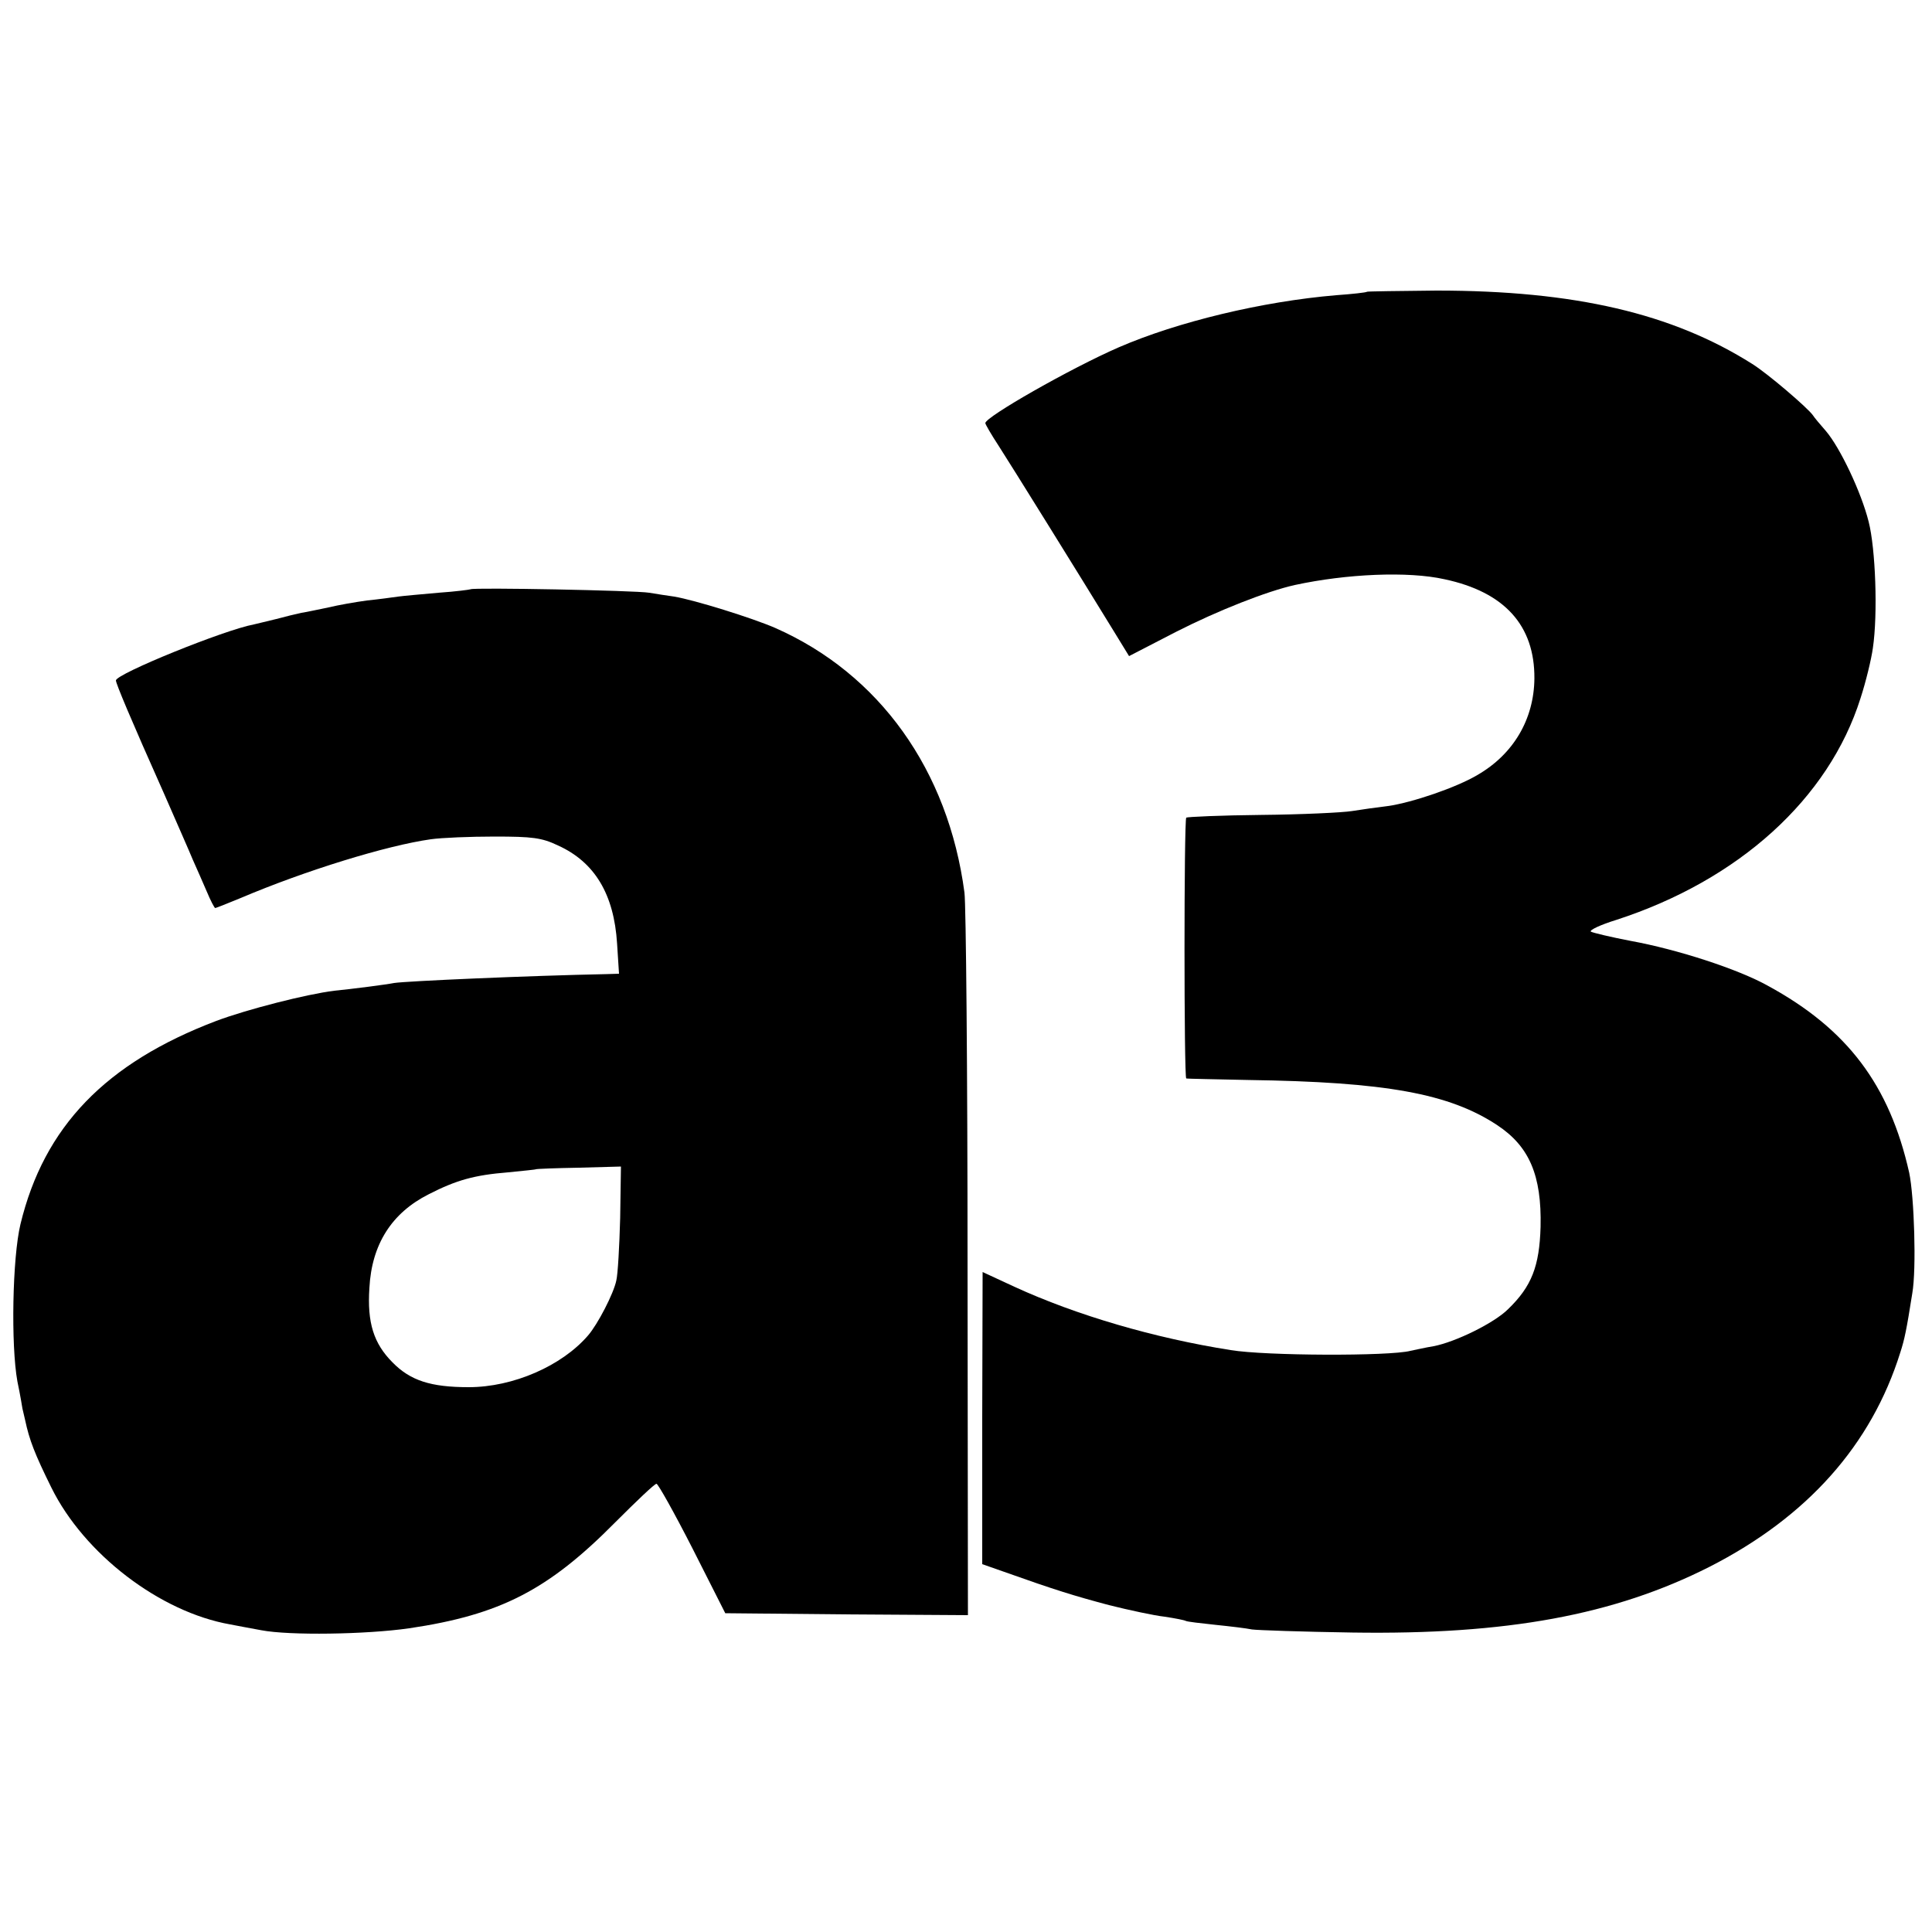
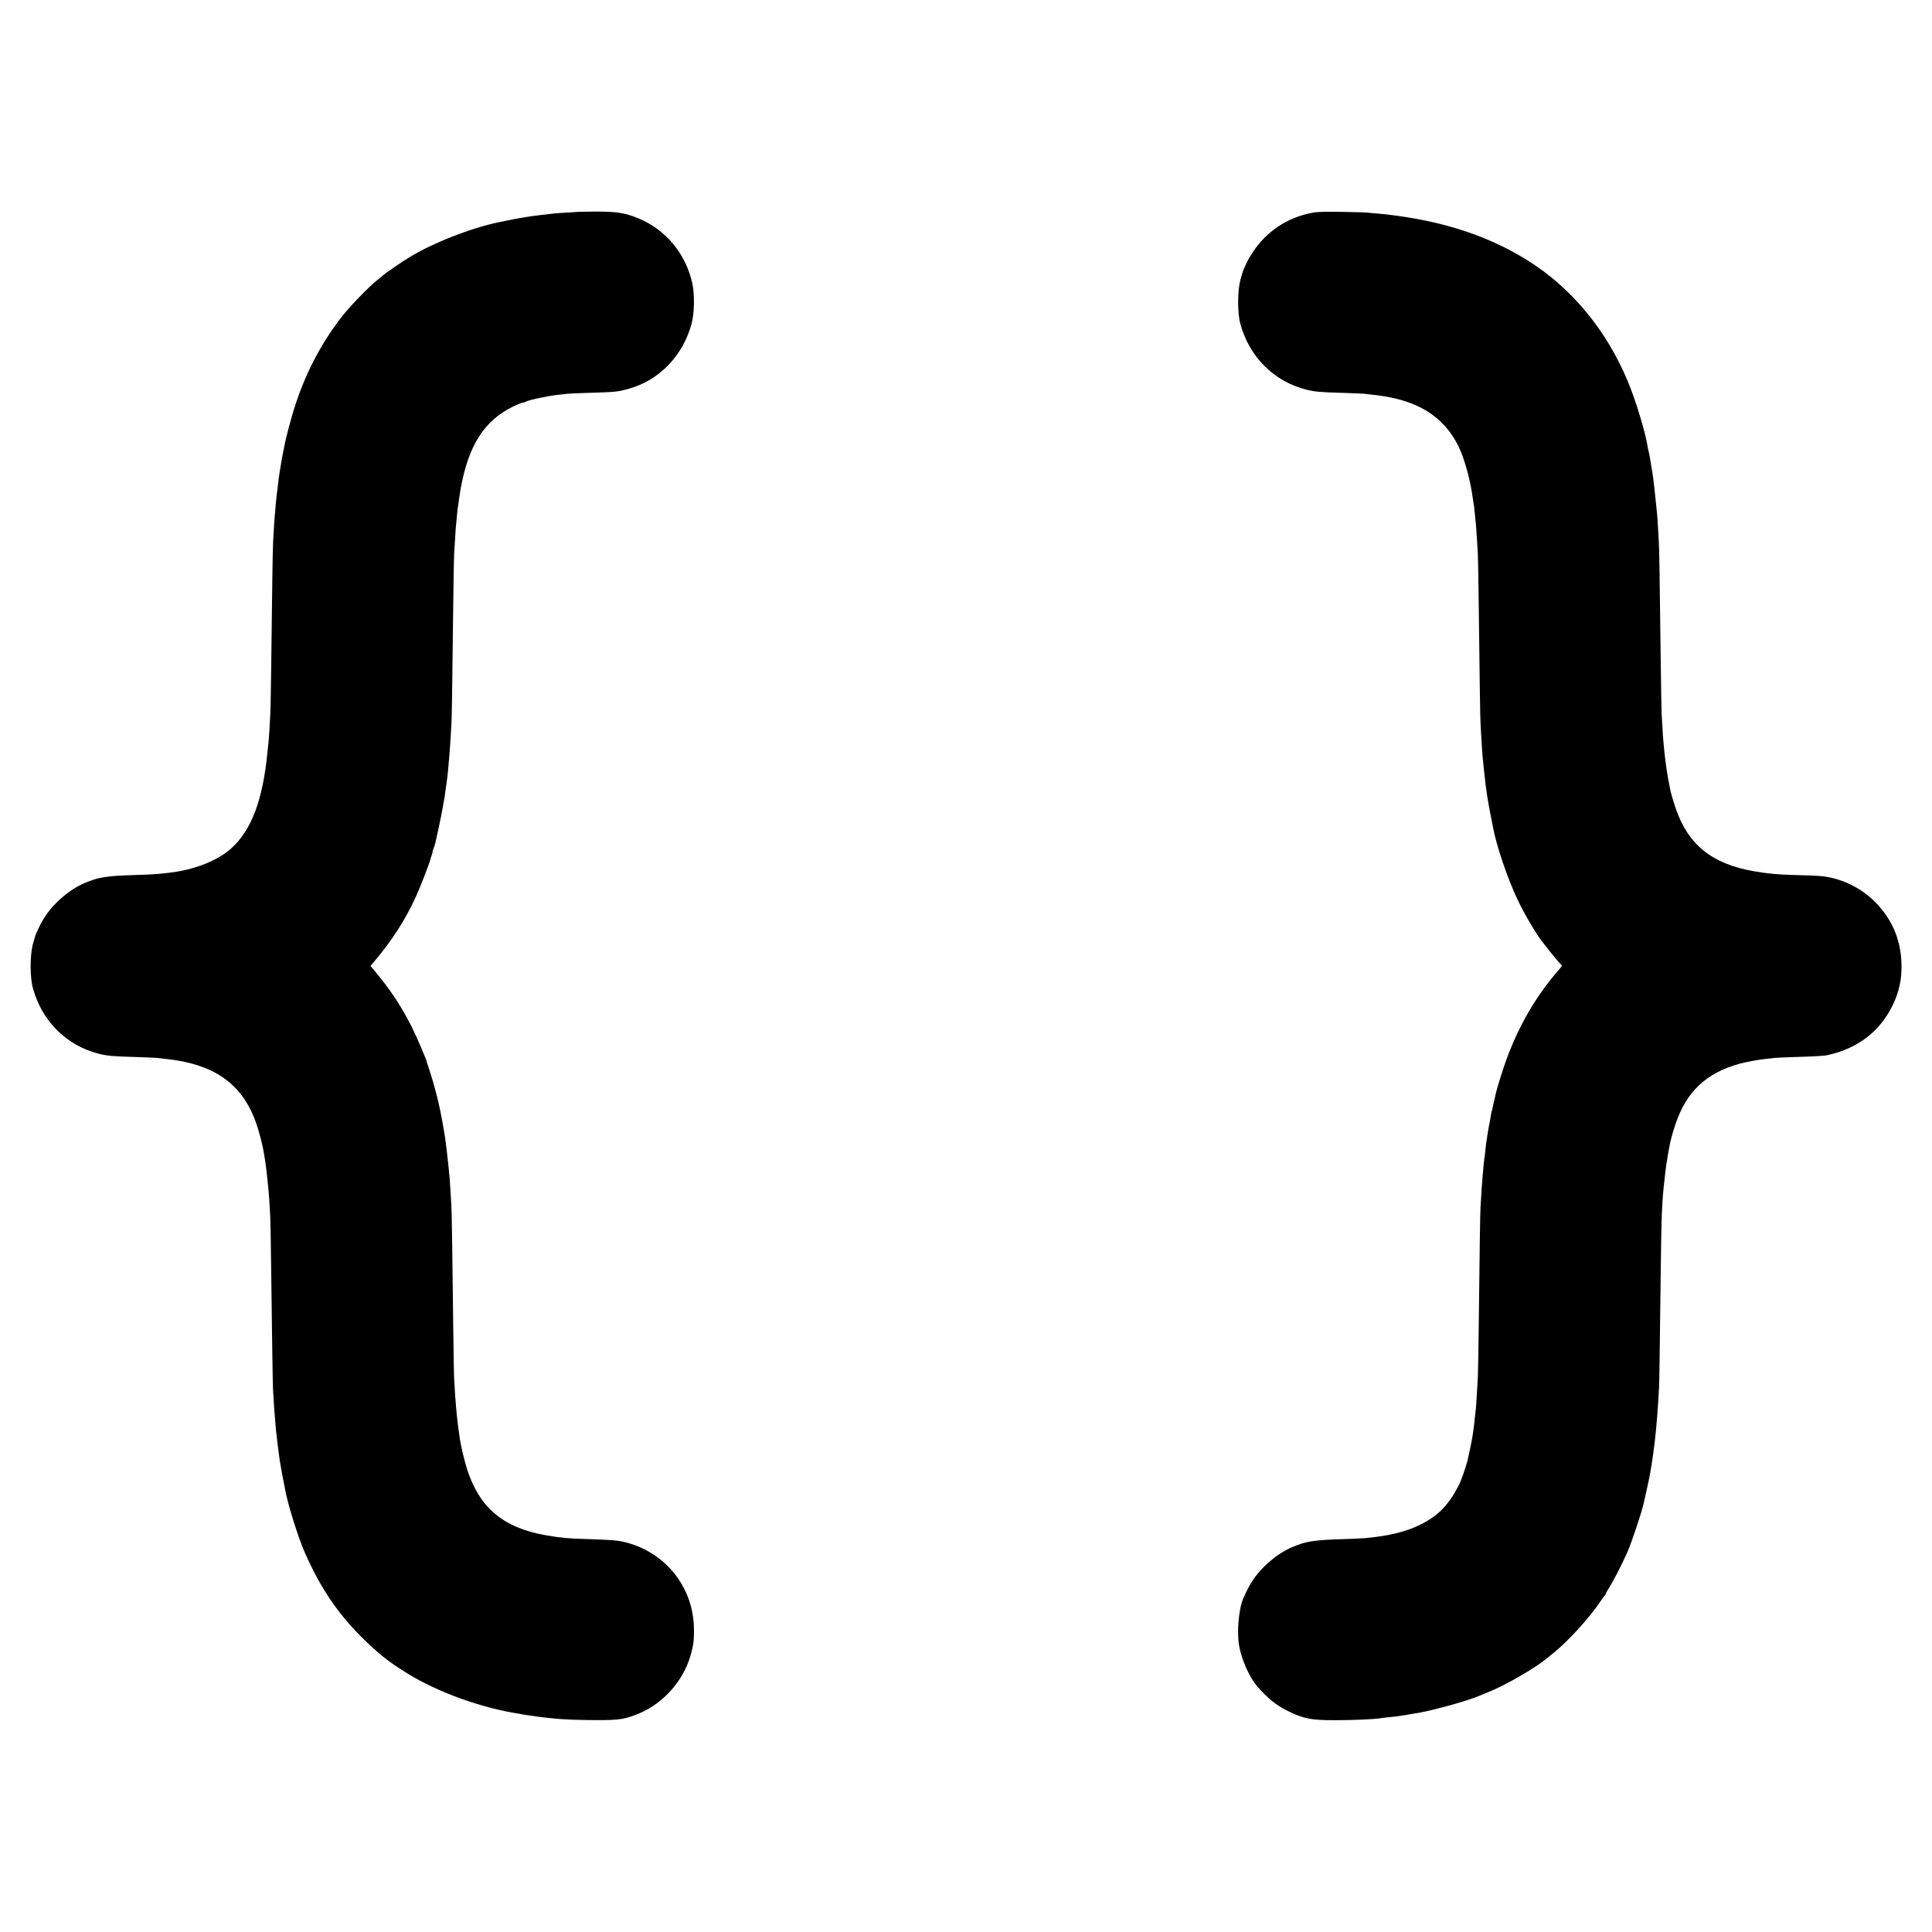
- <svg xmlns="http://www.w3.org/2000/svg" version="1.0" width="500pt" height="500pt" viewBox="0 0 500 500" preserveAspectRatio="xMidYMid meet">
-   <g transform="translate(0,500) scale(0.1,-0.1)" fill="#000000" stroke="none">
-     <path d="M3538 4245 c-2 -2 -38 -6 -80 -9 -191 -16 -411 -69 -563 -135 -124 -54 -345 -180 -345 -196 0 -3 15 -29 34 -58 31 -48 210 -336 300 -483 l38 -62 122 63 c108 55 235 105 307 121 134 29 293 36 387 15 156 -33 234 -120 233 -257 -1 -105 -54 -196 -148 -250 -54 -32 -168 -71 -231 -80 -26 -3 -68 -9 -93 -13 -25 -4 -131 -9 -235 -10 -104 -1 -191 -5 -194 -7 -6 -7 -6 -674 0 -675 3 -1 75 -2 160 -4 356 -5 521 -35 645 -117 83 -55 115 -130 112 -263 -3 -102 -23 -154 -84 -213 -36 -36 -136 -85 -193 -96 -19 -3 -46 -9 -60 -12 -54 -14 -375 -13 -465 2 -197 31 -399 90 -560 164 l-82 38 -1 -378 0 -378 57 -20 c132 -47 181 -62 271 -86 52 -13 117 -27 144 -30 27 -4 52 -9 55 -11 4 -2 38 -6 76 -10 39 -4 81 -9 95 -12 14 -2 131 -6 260 -8 399 -6 677 45 924 170 253 129 419 315 494 555 11 34 16 58 31 153 11 63 5 250 -8 312 -51 227 -160 372 -366 484 -77 43 -234 94 -355 116 -52 10 -98 21 -103 24 -4 4 26 18 65 30 318 103 551 314 633 574 14 43 28 101 32 130 13 88 7 257 -11 327 -19 76 -74 192 -111 235 -15 17 -30 35 -33 40 -13 19 -117 108 -157 133 -207 131 -460 190 -817 190 -98 -1 -179 -2 -180 -3z" />
-     <path d="M1218 3475 c-2 -1 -39 -6 -83 -9 -44 -4 -91 -8 -105 -10 -14 -2 -50 -7 -80 -10 -30 -4 -75 -12 -100 -18 -25 -5 -56 -12 -70 -14 -14 -3 -43 -10 -65 -16 -22 -5 -48 -12 -58 -14 -76 -14 -357 -128 -357 -145 0 -8 38 -99 125 -294 31 -71 65 -148 74 -170 10 -22 26 -59 36 -82 10 -24 20 -43 22 -43 2 0 32 12 66 26 167 71 378 136 492 152 28 4 102 7 165 7 98 0 122 -3 164 -23 95 -43 145 -126 153 -254 l5 -78 -33 -1 c-198 -4 -518 -18 -549 -23 -20 -4 -113 -16 -155 -20 -72 -9 -225 -48 -305 -78 -287 -109 -446 -274 -507 -526 -21 -87 -25 -313 -8 -407 8 -38 13 -70 13 -70 0 0 3 -13 7 -30 11 -52 25 -88 68 -175 85 -172 281 -322 463 -354 16 -3 52 -10 80 -15 73 -14 271 -11 383 5 236 35 360 99 534 275 54 54 101 99 106 99 4 0 46 -75 93 -167 l85 -168 314 -3 314 -2 -1 907 c0 500 -4 933 -8 963 -42 317 -220 566 -490 685 -60 26 -208 72 -261 81 -16 2 -46 7 -65 10 -35 6 -456 14 -462 9z m387 -1627 c-2 -73 -6 -146 -10 -162 -7 -34 -48 -113 -73 -142 -68 -79 -194 -134 -309 -134 -98 0 -151 17 -197 64 -49 49 -66 103 -60 193 6 113 58 194 153 242 72 37 119 50 206 57 39 4 71 7 72 8 1 1 51 3 111 4 l109 3 -2 -133z" />
+ <svg xmlns="http://www.w3.org/2000/svg" version="1.0" width="2048pt" height="2048pt" viewBox="0 0 2048 2048" preserveAspectRatio="xMidYMid meet">
+   <g transform="translate(0,2048) scale(0.1,-0.1)" fill="#000000" stroke="none">
+     <path d="M6117 18234 c-1 -1 -54 -5 -117 -8 -63 -4 -128 -8 -145 -11 -16 -2 -74 -9 -129 -15 -54 -7 -108 -13 -119 -16 -12 -2 -39 -6 -62 -10 -32 -4 -169 -31 -255 -49 -302 -63 -704 -221 -955 -375 -75 -46 -236 -156 -272 -186 -12 -11 -47 -39 -77 -64 -87 -71 -275 -266 -357 -370 -234 -299 -405 -633 -521 -1015 -35 -117 -80 -289 -92 -355 -2 -14 -11 -59 -20 -100 -8 -41 -17 -93 -20 -115 -4 -22 -8 -51 -11 -65 -6 -37 -13 -88 -20 -150 -3 -30 -7 -66 -10 -80 -2 -14 -7 -61 -11 -105 -3 -44 -7 -92 -9 -107 -4 -28 -14 -189 -20 -302 -4 -62 -11 -522 -20 -1316 -3 -239 -7 -471 -10 -515 -5 -118 -15 -265 -20 -305 -2 -19 -7 -62 -10 -95 -49 -507 -171 -829 -386 -1020 -134 -120 -361 -214 -599 -249 -138 -19 -215 -26 -402 -31 -326 -10 -401 -22 -552 -86 -157 -67 -322 -207 -418 -354 -39 -61 -57 -95 -99 -190 -4 -11 -18 -58 -31 -105 -31 -119 -31 -348 0 -462 95 -352 358 -613 702 -699 91 -22 145 -27 395 -34 99 -3 196 -7 215 -9 19 -2 62 -7 95 -11 545 -56 849 -289 984 -755 31 -107 45 -167 56 -230 3 -19 10 -60 15 -90 5 -30 14 -102 20 -160 6 -58 13 -121 15 -140 4 -41 16 -206 20 -299 2 -36 6 -273 9 -526 10 -778 17 -1237 20 -1305 7 -130 18 -287 31 -425 6 -64 33 -283 40 -325 16 -94 35 -202 44 -240 5 -25 12 -59 15 -77 26 -146 136 -499 206 -658 163 -371 346 -644 604 -900 172 -171 282 -259 481 -382 320 -199 787 -368 1185 -429 19 -3 42 -7 50 -9 8 -2 38 -7 65 -10 28 -4 61 -8 75 -11 14 -2 50 -6 80 -10 30 -3 69 -7 86 -9 100 -12 285 -19 474 -19 237 -1 301 10 454 75 249 106 458 342 534 604 33 112 41 172 38 300 -10 434 -301 798 -725 906 -82 21 -147 26 -401 34 -202 5 -284 13 -440 40 -451 78 -703 287 -836 692 -29 89 -68 252 -80 333 -1 14 -8 57 -13 95 -19 136 -34 297 -46 525 -3 41 -7 275 -10 520 -9 794 -16 1264 -20 1325 -7 129 -17 271 -19 300 -2 17 -7 64 -10 105 -7 76 -33 294 -41 340 -2 14 -7 43 -11 65 -5 36 -25 143 -38 205 -21 100 -23 106 -50 210 -13 52 -39 140 -57 195 -18 55 -33 102 -34 105 -4 28 -110 274 -163 380 -108 213 -221 384 -382 578 l-53 63 32 37 c195 229 334 445 451 700 50 110 146 358 155 402 2 8 8 27 14 43 6 15 9 27 6 27 -2 0 2 15 10 34 8 18 16 44 19 57 3 13 18 85 35 159 32 143 69 345 76 420 3 25 8 60 11 78 7 43 11 81 19 177 4 44 9 96 10 115 2 19 6 82 10 140 3 58 8 134 10 170 4 62 8 277 20 1310 3 250 7 475 9 500 2 25 7 100 11 168 3 67 8 132 10 145 2 12 6 54 9 92 3 39 8 79 10 90 2 11 7 43 10 70 13 92 17 120 37 213 91 424 269 668 587 805 34 14 62 24 62 21 0 -2 10 0 21 7 41 21 235 62 354 75 33 3 74 7 90 10 17 2 111 6 210 9 315 10 321 10 450 47 316 90 564 349 655 683 31 111 35 313 9 430 -69 316 -282 572 -575 692 -141 57 -230 71 -452 70 -106 -1 -194 -2 -195 -3z" />
+     <path d="M13913 18225 c-265 -49 -488 -197 -634 -420 -40 -61 -58 -95 -100 -190 -4 -11 -18 -58 -31 -105 -31 -119 -31 -348 0 -462 95 -352 358 -613 702 -699 91 -22 145 -27 395 -34 99 -3 196 -7 215 -9 19 -2 62 -7 95 -11 455 -47 742 -218 903 -541 58 -115 121 -333 147 -509 4 -22 9 -53 11 -70 8 -45 12 -73 19 -150 3 -39 8 -84 10 -100 3 -30 12 -165 21 -320 2 -44 6 -276 9 -515 10 -836 15 -1216 20 -1295 8 -151 17 -296 20 -323 3 -28 13 -128 20 -197 3 -40 22 -187 30 -235 13 -82 35 -201 44 -240 5 -25 12 -59 15 -77 35 -200 158 -562 268 -791 65 -136 197 -361 253 -430 7 -9 51 -64 96 -122 46 -58 92 -112 102 -121 19 -15 18 -17 -23 -64 -243 -281 -424 -593 -558 -965 -33 -90 -99 -304 -106 -342 -2 -13 -9 -41 -14 -63 -6 -22 -14 -55 -17 -74 -3 -19 -7 -37 -9 -40 -2 -3 -7 -22 -10 -41 -8 -51 -15 -89 -26 -145 -5 -27 -12 -68 -15 -90 -2 -22 -7 -49 -9 -60 -2 -11 -7 -49 -10 -85 -4 -36 -8 -76 -11 -90 -2 -13 -7 -53 -10 -89 -3 -36 -7 -84 -9 -106 -5 -45 -15 -195 -22 -325 -4 -83 -9 -399 -19 -1280 -3 -239 -7 -469 -9 -510 -2 -41 -7 -127 -11 -190 -3 -63 -8 -131 -10 -150 -2 -19 -7 -60 -10 -90 -17 -159 -24 -206 -51 -335 -14 -66 -26 -124 -28 -130 -23 -85 -69 -215 -95 -265 -105 -203 -215 -317 -401 -410 -150 -76 -338 -122 -592 -145 -32 -3 -131 -7 -220 -10 -326 -10 -401 -22 -552 -86 -157 -67 -322 -207 -418 -354 -39 -61 -57 -95 -99 -190 -49 -112 -70 -362 -43 -505 29 -157 113 -339 200 -437 109 -121 196 -191 309 -247 174 -86 249 -101 510 -101 195 1 399 9 470 20 17 3 53 7 80 10 68 6 129 14 195 25 30 6 73 12 95 16 166 24 568 135 690 189 17 7 53 23 82 34 182 71 500 254 629 361 17 14 53 43 80 65 146 118 372 365 479 525 28 41 53 77 58 78 4 2 7 8 7 13 0 5 12 28 27 52 52 80 135 241 201 387 46 102 159 440 177 530 2 8 15 66 29 129 23 100 38 176 51 261 2 14 6 39 9 55 9 54 36 269 41 335 3 36 7 83 9 105 5 43 14 188 22 325 4 82 8 383 19 1285 6 537 13 709 40 935 2 19 7 60 10 90 6 57 40 260 49 295 3 11 10 40 16 65 6 25 24 85 41 134 117 346 325 542 679 640 69 19 206 44 285 52 33 3 74 7 90 10 17 2 111 6 210 9 223 7 314 12 351 21 317 71 547 247 683 520 74 149 104 289 97 461 -10 246 -98 453 -268 630 -160 167 -386 274 -611 288 -39 3 -148 7 -242 9 -206 6 -288 14 -445 41 -444 77 -698 283 -828 670 -31 93 -51 162 -59 205 -2 14 -10 57 -18 95 -13 66 -27 163 -40 280 -2 28 -7 68 -9 90 -5 42 -15 192 -22 330 -2 44 -6 271 -9 505 -12 986 -16 1229 -20 1300 -2 41 -6 120 -10 175 -3 55 -7 120 -10 145 -13 138 -37 348 -40 370 -2 14 -7 43 -10 65 -12 82 -36 219 -40 225 -2 3 -6 23 -9 45 -26 160 -128 496 -212 696 -229 547 -602 995 -1071 1285 -392 243 -847 397 -1390 469 -91 12 -111 15 -188 21 -44 3 -91 8 -105 10 -14 2 -135 6 -270 8 -178 3 -265 1 -317 -9z" />
  </g>
</svg>
